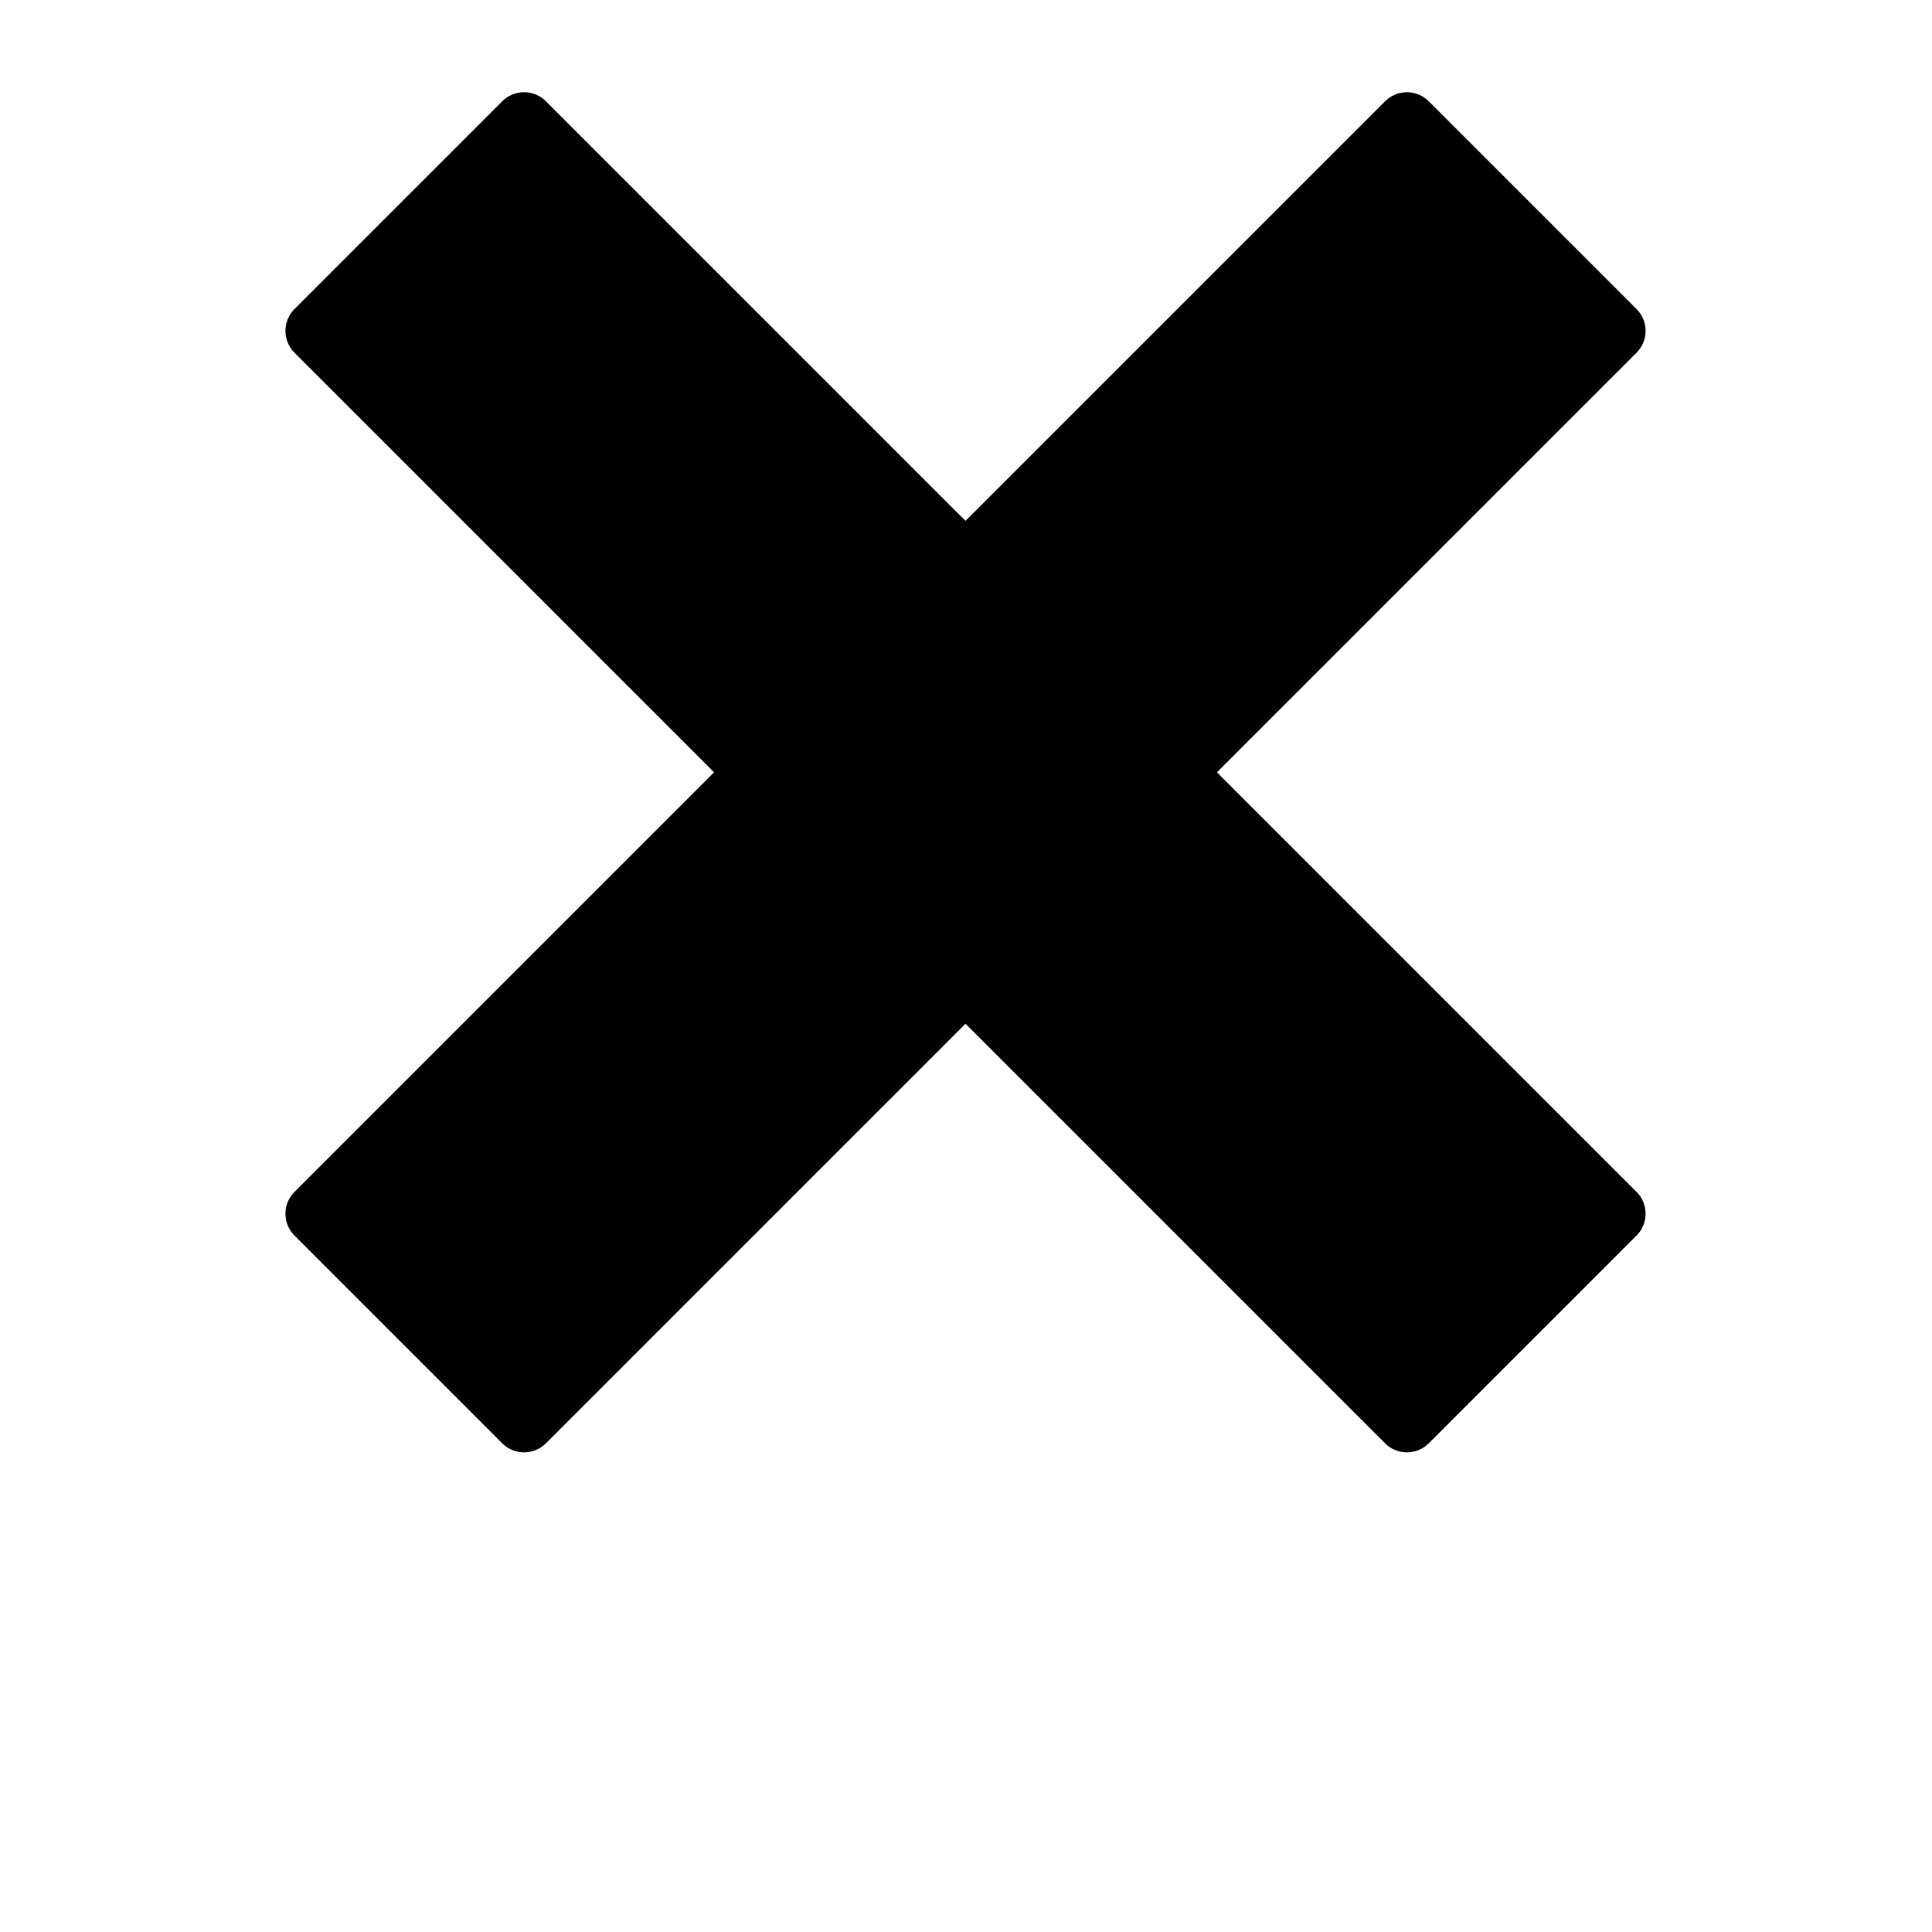
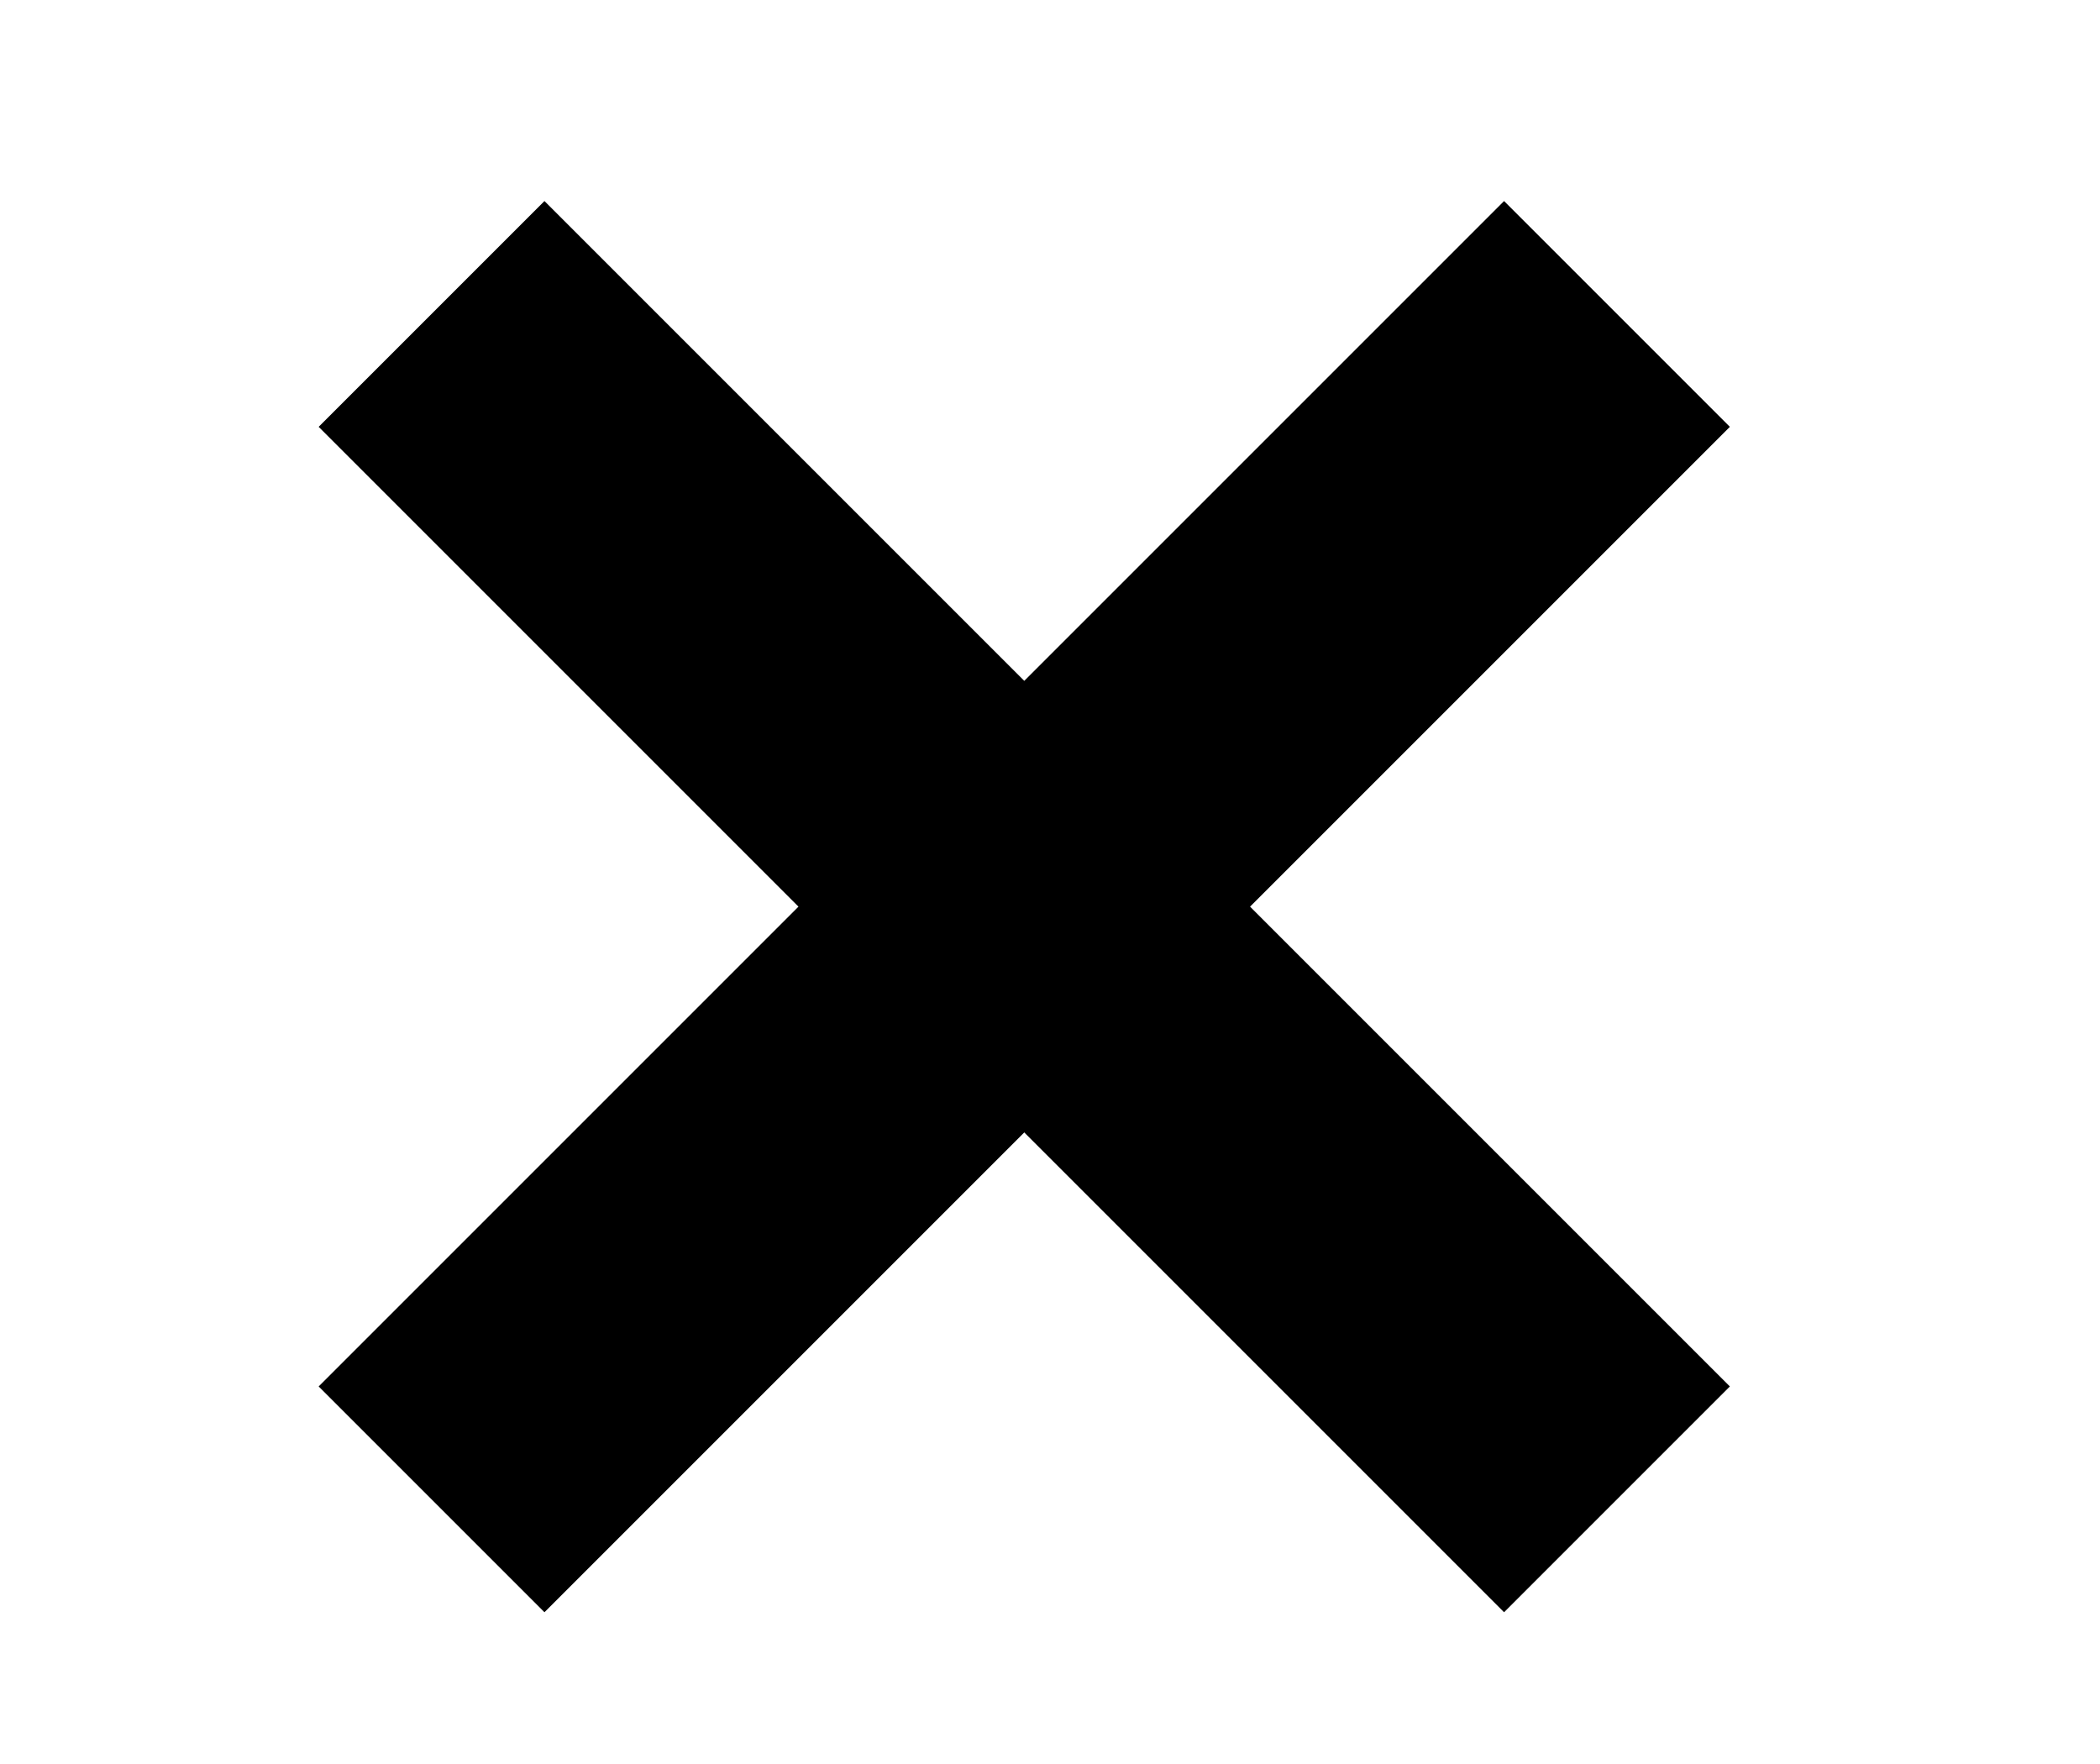
- <svg xmlns="http://www.w3.org/2000/svg" width="8" height="8" viewBox="0 0 100 125">
-   <style>.st0{stroke:#000;stroke-width:3.367;stroke-linecap:round;stroke-linejoin:round}</style>
-   <path transform="rotate(135 293.475 619.47) scale(1.18794)" class="st0" d="M11 997.4h84v16H11z" />
-   <path transform="rotate(135 293.475 619.47) scale(1.18794)" class="st0" d="M45 963.4h16v84H45z" />
+ <svg xmlns="http://www.w3.org/2000/svg" class="k-ButtonIcon__svg" viewBox="-11 -4 125 105">
+   <path d="M91.968 21.407l-70.56 70.56-13.44-13.44 70.56-70.56z" />
+   <path d="M91.968 78.527l-13.44 13.44-70.56-70.56 13.44-13.44z" />
</svg>
